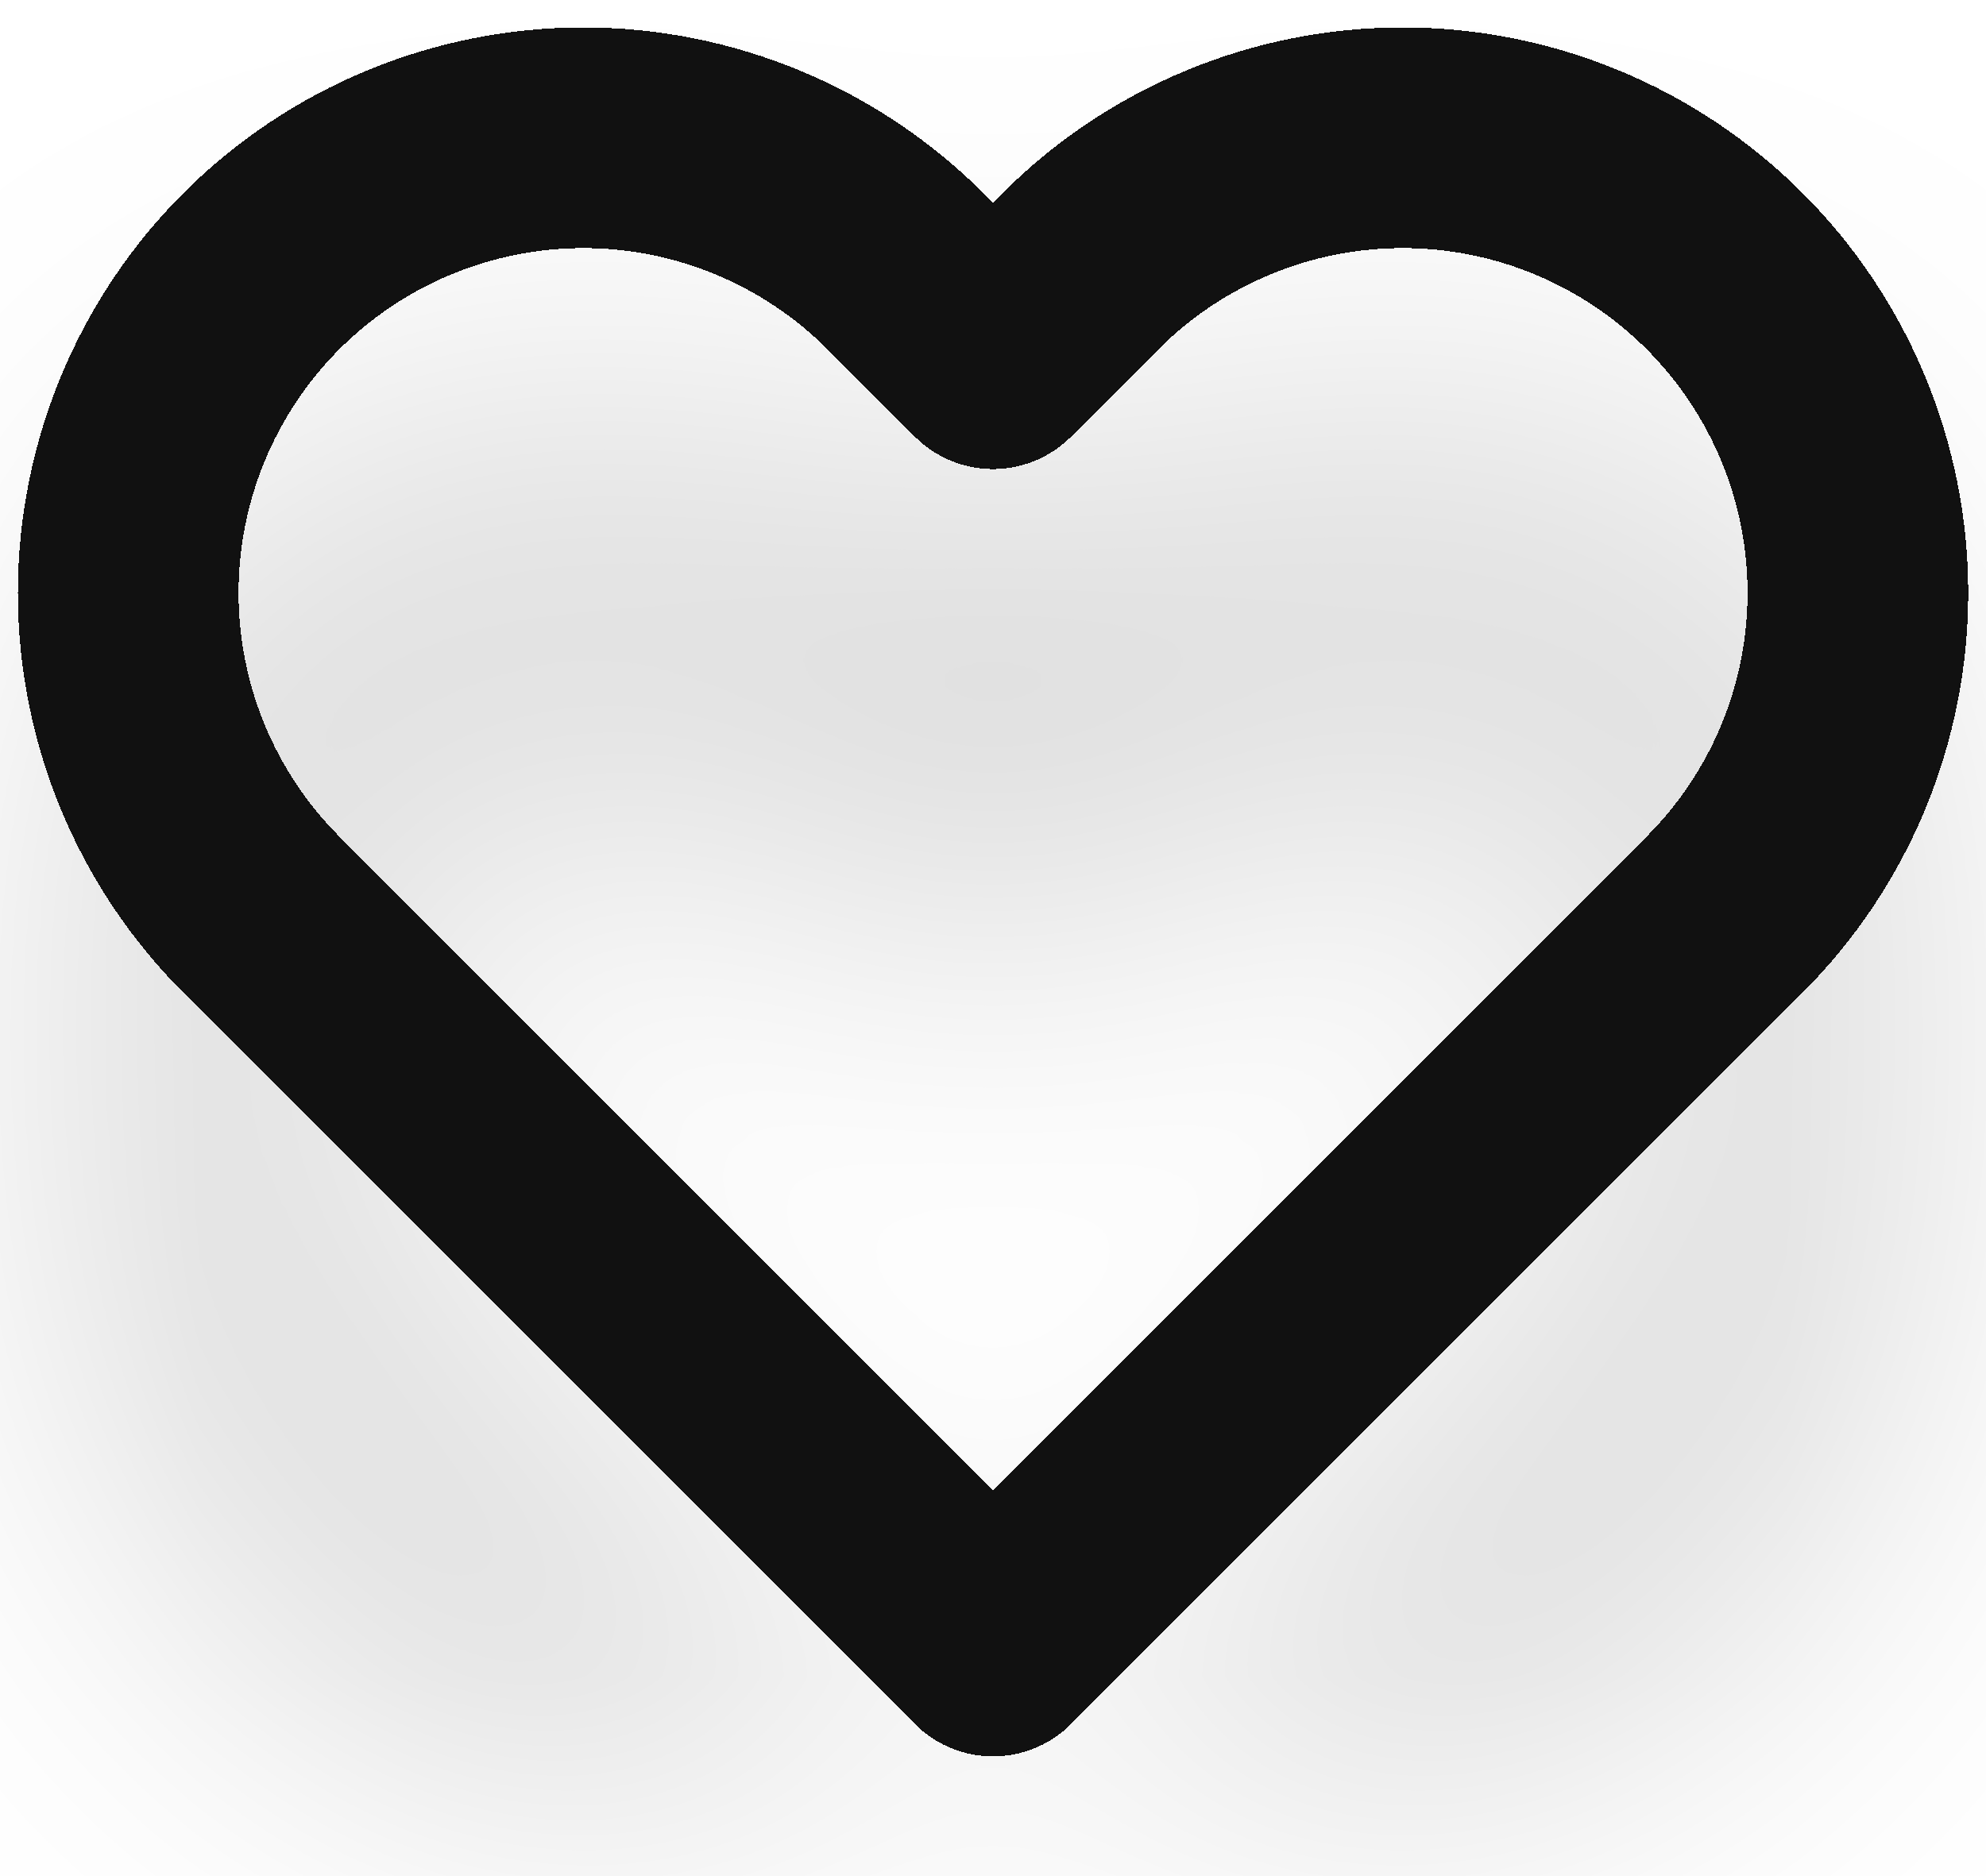
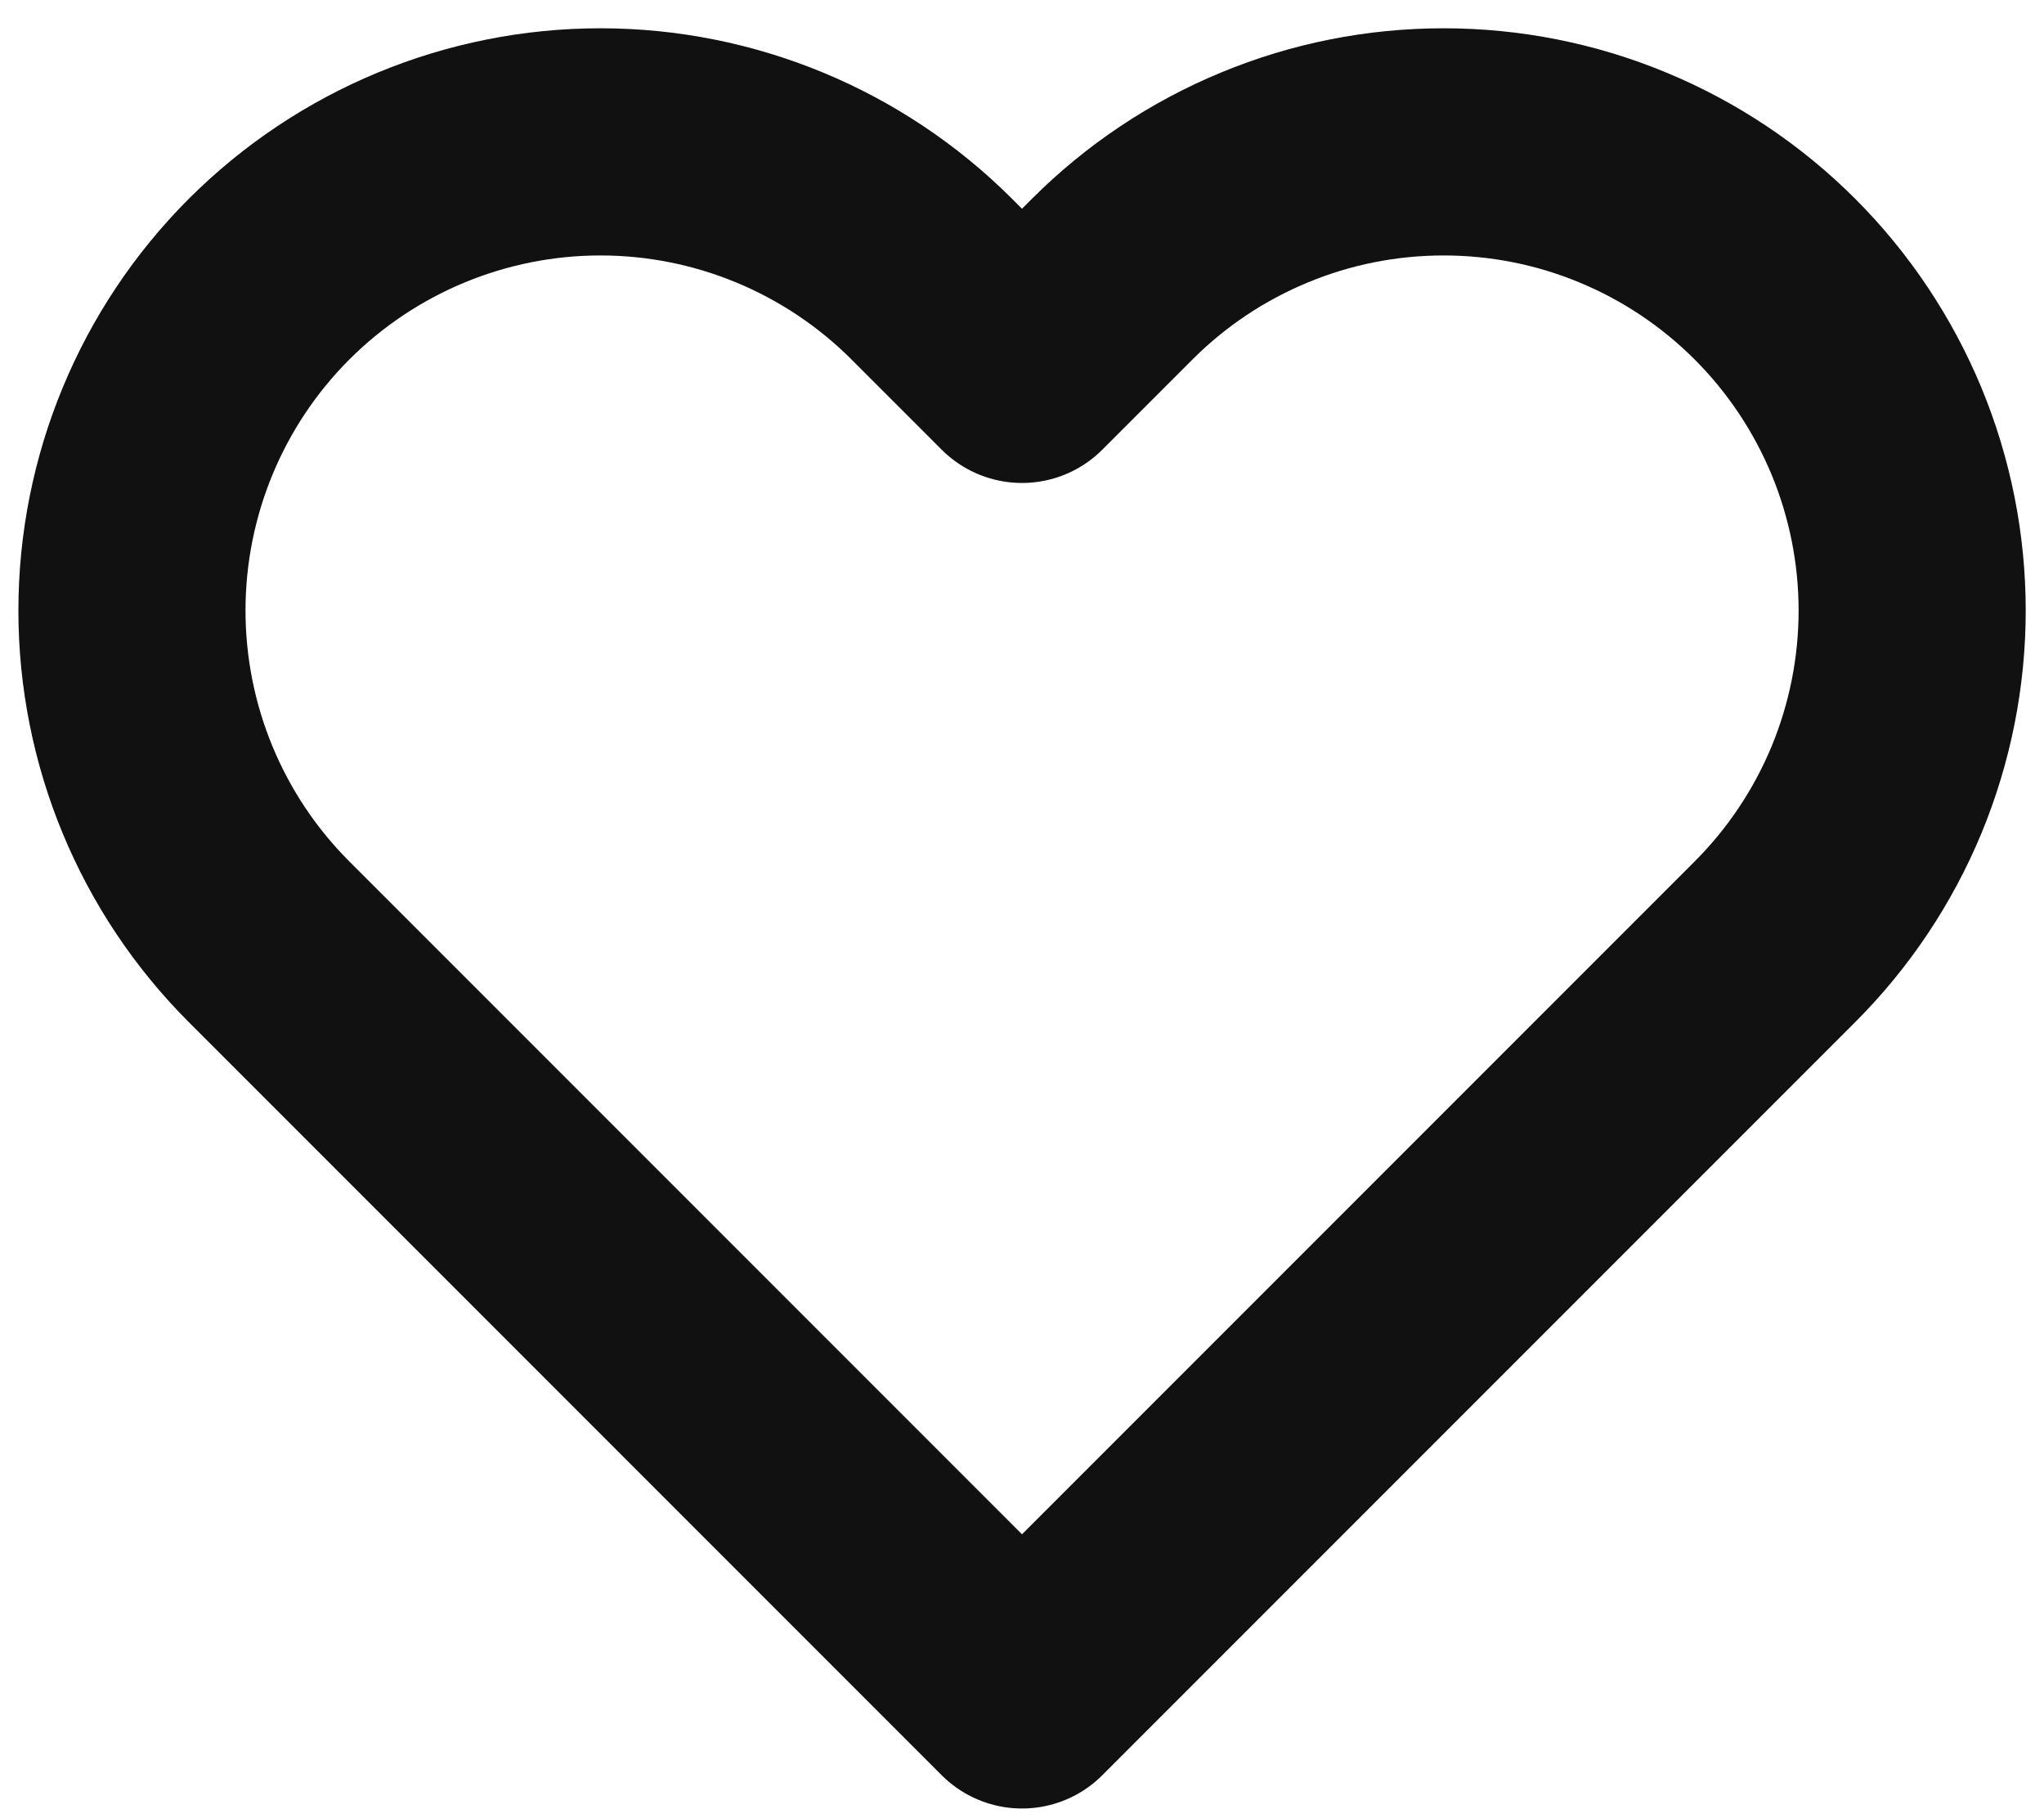
- <svg xmlns="http://www.w3.org/2000/svg" width="18" height="17" viewBox="0 0 18 17" fill="none">
-   <g filter="url(#filter0_d_4049_1820)">
-     <path d="M15.63 2.457C15.247 2.074 14.792 1.77 14.292 1.563C13.791 1.355 13.255 1.249 12.713 1.249C12.171 1.249 11.634 1.355 11.134 1.563C10.633 1.77 10.178 2.074 9.795 2.457L9 3.252L8.205 2.457C7.431 1.684 6.382 1.249 5.288 1.249C4.193 1.249 3.144 1.684 2.37 2.457C1.596 3.231 1.162 4.281 1.162 5.375C1.162 6.469 1.596 7.519 2.37 8.292L3.165 9.087L9 14.922L14.835 9.087L15.63 8.292C16.013 7.909 16.317 7.455 16.525 6.954C16.732 6.453 16.839 5.917 16.839 5.375C16.839 4.833 16.732 4.296 16.525 3.796C16.317 3.295 16.013 2.84 15.63 2.457V2.457Z" stroke="#111111" stroke-width="2" stroke-linecap="round" stroke-linejoin="round" shape-rendering="crispEdges" />
-   </g>
-   <defs>
-     <filter id="filter0_d_4049_1820" x="-3.838" y="0.249" width="25.677" height="23.674" filterUnits="userSpaceOnUse" color-interpolation-filters="sRGB">
-       <feFlood flood-opacity="0" result="BackgroundImageFix" />
-       <feColorMatrix in="SourceAlpha" type="matrix" values="0 0 0 0 0 0 0 0 0 0 0 0 0 0 0 0 0 0 127 0" result="hardAlpha" />
-       <feOffset dy="4" />
-       <feGaussianBlur stdDeviation="2" />
-       <feComposite in2="hardAlpha" operator="out" />
-       <feColorMatrix type="matrix" values="0 0 0 0 0 0 0 0 0 0 0 0 0 0 0 0 0 0 0.25 0" />
-       <feBlend mode="normal" in2="BackgroundImageFix" result="effect1_dropShadow_4049_1820" />
-       <feBlend mode="normal" in="SourceGraphic" in2="effect1_dropShadow_4049_1820" result="shape" />
-     </filter>
-   </defs>
+ <svg xmlns="http://www.w3.org/2000/svg" width="18" height="16" viewBox="0 0 18 16" fill="none">
+   <path d="M15.63 2.457C15.247 2.074 14.792 1.77 14.292 1.563C13.791 1.355 13.255 1.249 12.713 1.249C12.171 1.249 11.634 1.355 11.134 1.563C10.633 1.77 10.178 2.074 9.795 2.457L9 3.252L8.205 2.457C7.431 1.684 6.382 1.249 5.288 1.249C4.193 1.249 3.144 1.684 2.37 2.457C1.596 3.231 1.162 4.281 1.162 5.375C1.162 6.469 1.596 7.519 2.37 8.292L3.165 9.087L9 14.922L14.835 9.087L15.63 8.292C16.013 7.909 16.317 7.455 16.525 6.954C16.732 6.453 16.839 5.917 16.839 5.375C16.839 4.833 16.732 4.296 16.525 3.796C16.317 3.295 16.013 2.84 15.63 2.457V2.457Z" stroke="#111111" stroke-width="2" stroke-linecap="round" stroke-linejoin="round" />
</svg>
